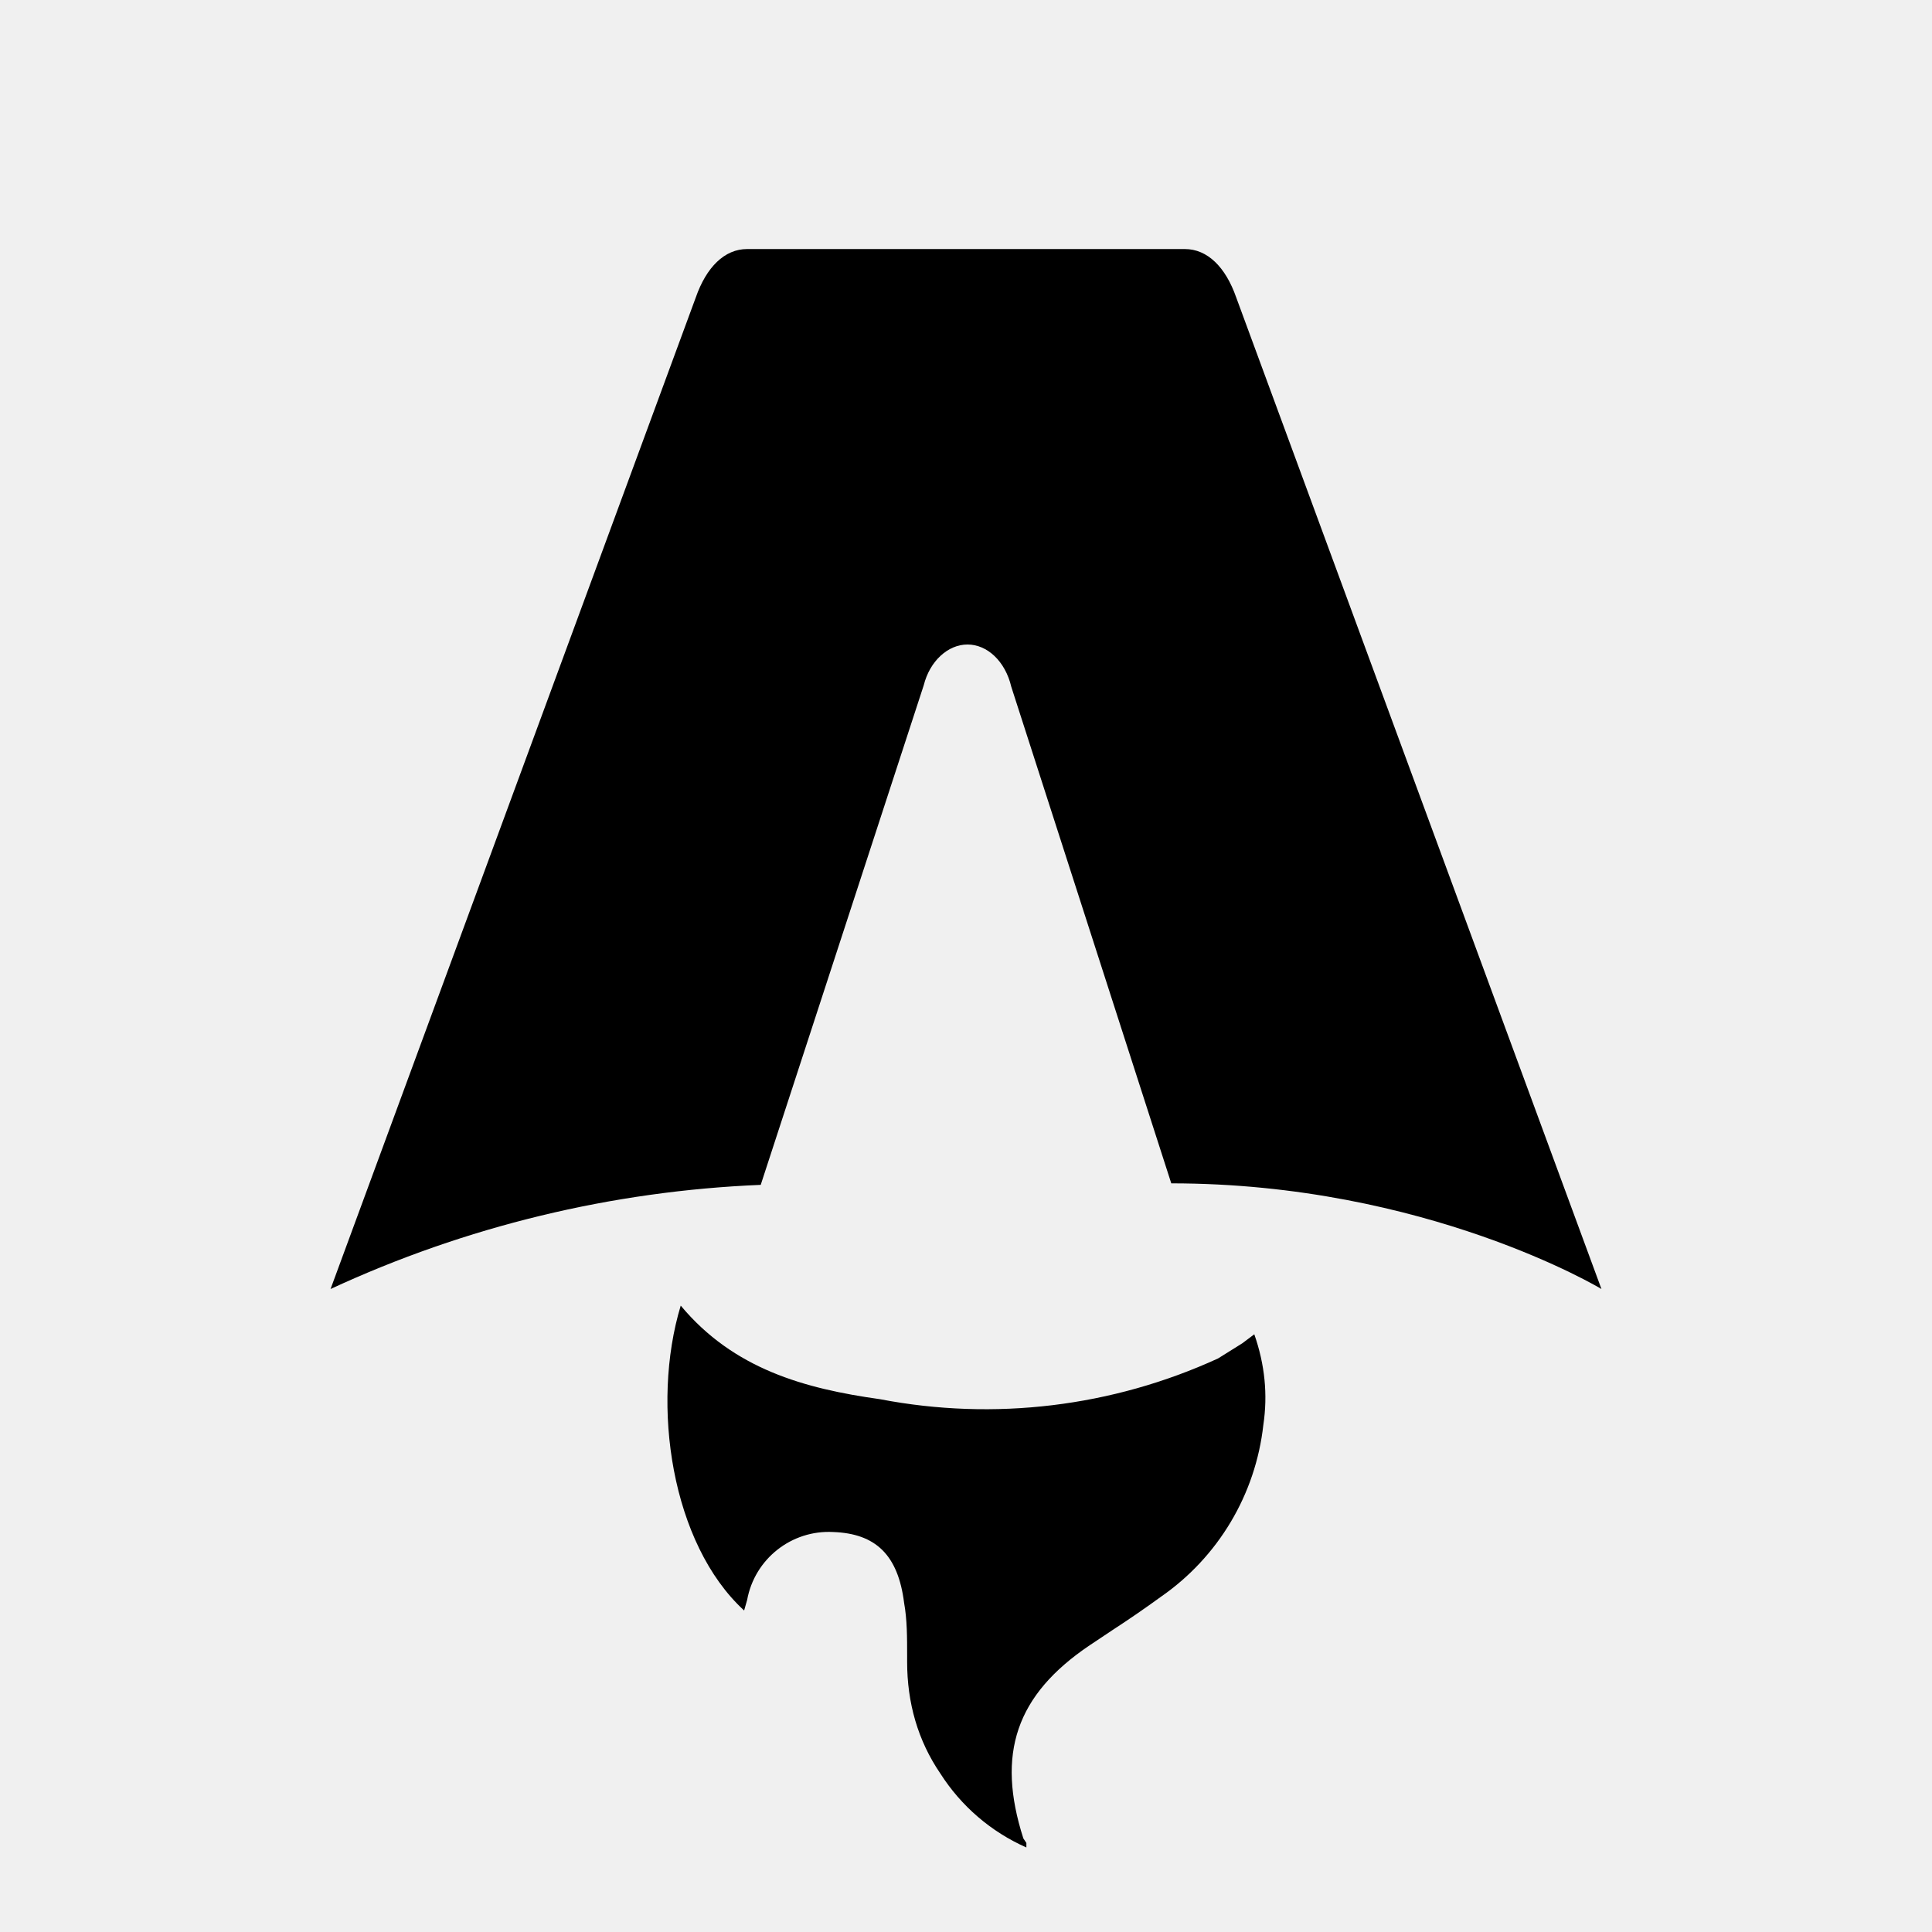
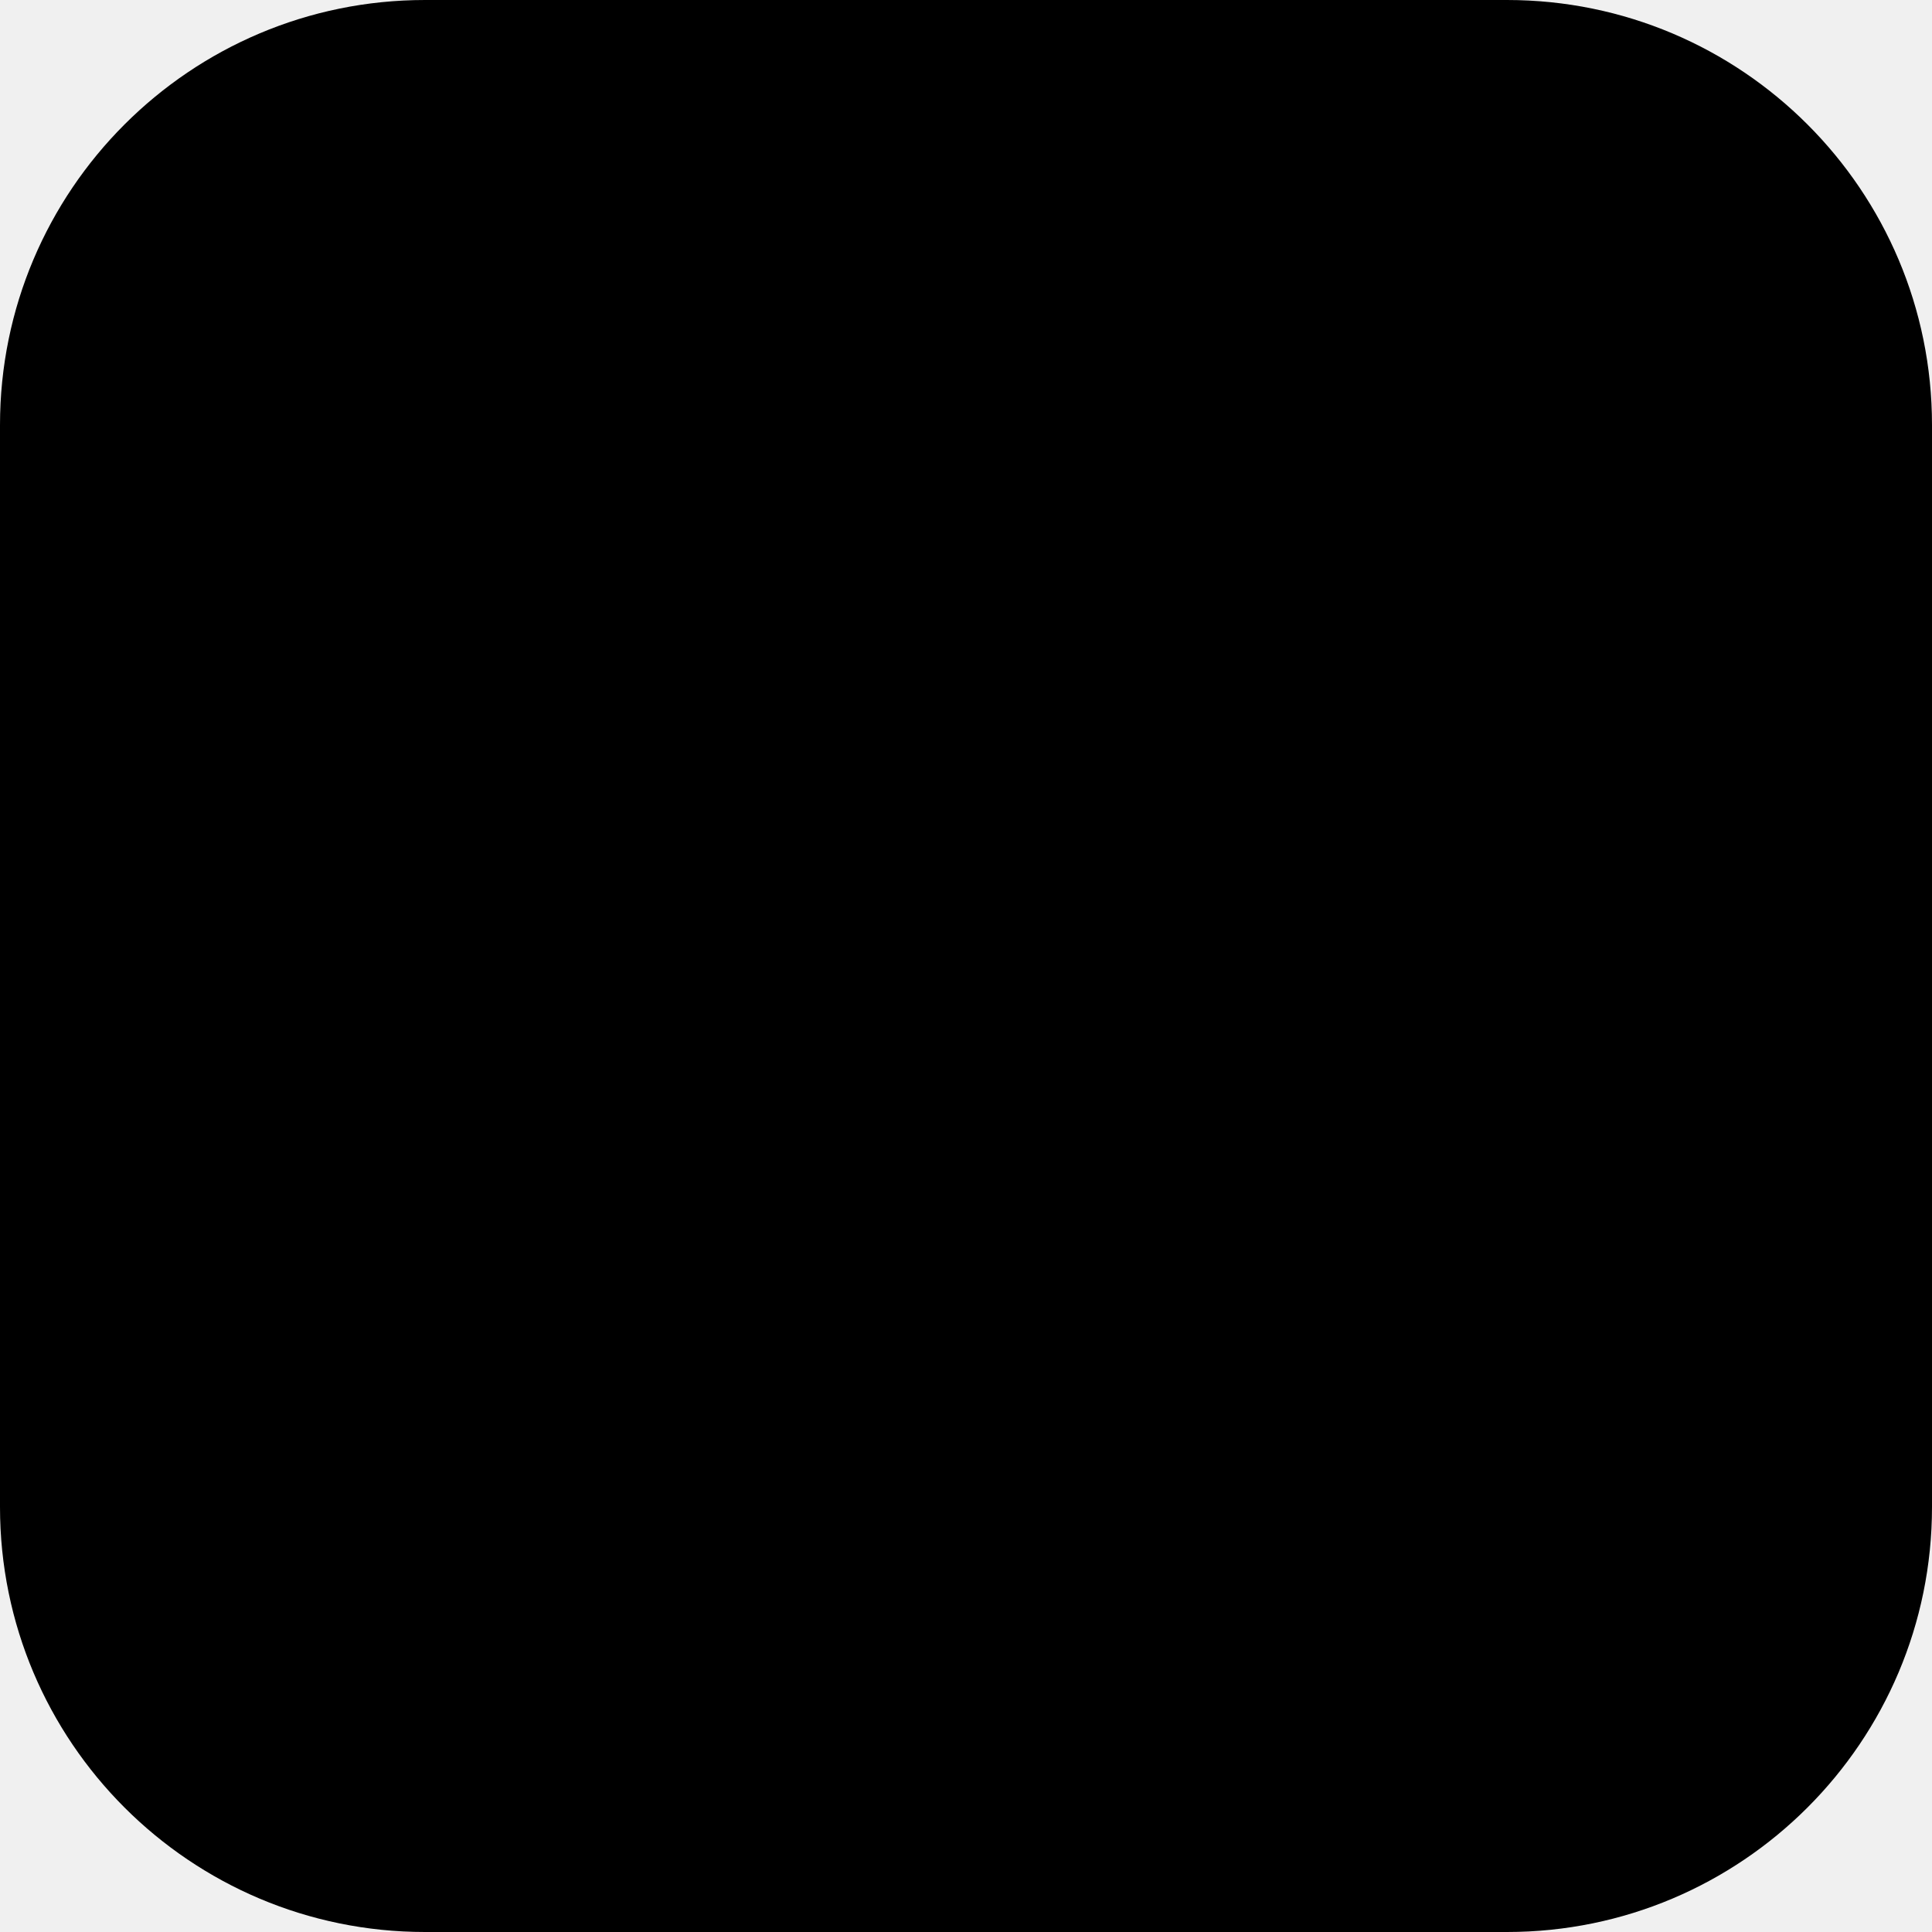
- <svg xmlns="http://www.w3.org/2000/svg" fill="none" viewBox="0 0 128 128">
-   <path d="M50.4 78.5a75.1 75.1 0 0 0-28.5 6.9l24.2-65.7c.7-2 1.9-3.2 3.4-3.2h29c1.5 0 2.7 1.2 3.4 3.2l24.2 65.7s-11.6-7-28.5-7L67 45.5c-.4-1.7-1.6-2.8-2.9-2.8-1.3 0-2.5 1.1-2.9 2.7L50.4 78.5Zm-1.1 28.2Zm-4.2-20.2c-2 6.6-.6 15.8 4.2 20.2a17.5 17.5 0 0 1 .2-.7 5.5 5.5 0 0 1 5.7-4.5c2.8.1 4.3 1.5 4.7 4.7.2 1.1.2 2.3.2 3.5v.4c0 2.7.7 5.2 2.2 7.4a13 13 0 0 0 5.7 4.9v-.3l-.2-.3c-1.8-5.6-.5-9.5 4.4-12.8l1.5-1a73 73 0 0 0 3.2-2.2 16 16 0 0 0 6.8-11.4c.3-2 .1-4-.6-6l-.8.6-1.6 1a37 37 0 0 1-22.4 2.7c-5-.7-9.7-2-13.2-6.2Z" />
-   <style>
-         path { fill: #000; }
-         @media (prefers-color-scheme: dark) {
-             path { fill: #FFF; }
-         }
-     </style>
+ <svg xmlns="http://www.w3.org/2000/svg" viewBox="0 0 100 100">
+   <rect width="100" height="100" rx="22" fill="oklch(18% 0.01 250)" />
+   <text x="50" y="68" font-family="Georgia, 'Times New Roman', serif" font-size="52" font-weight="600" font-style="italic" text-anchor="middle" fill="oklch(55% 0.22 28)">SV</text>
</svg>
